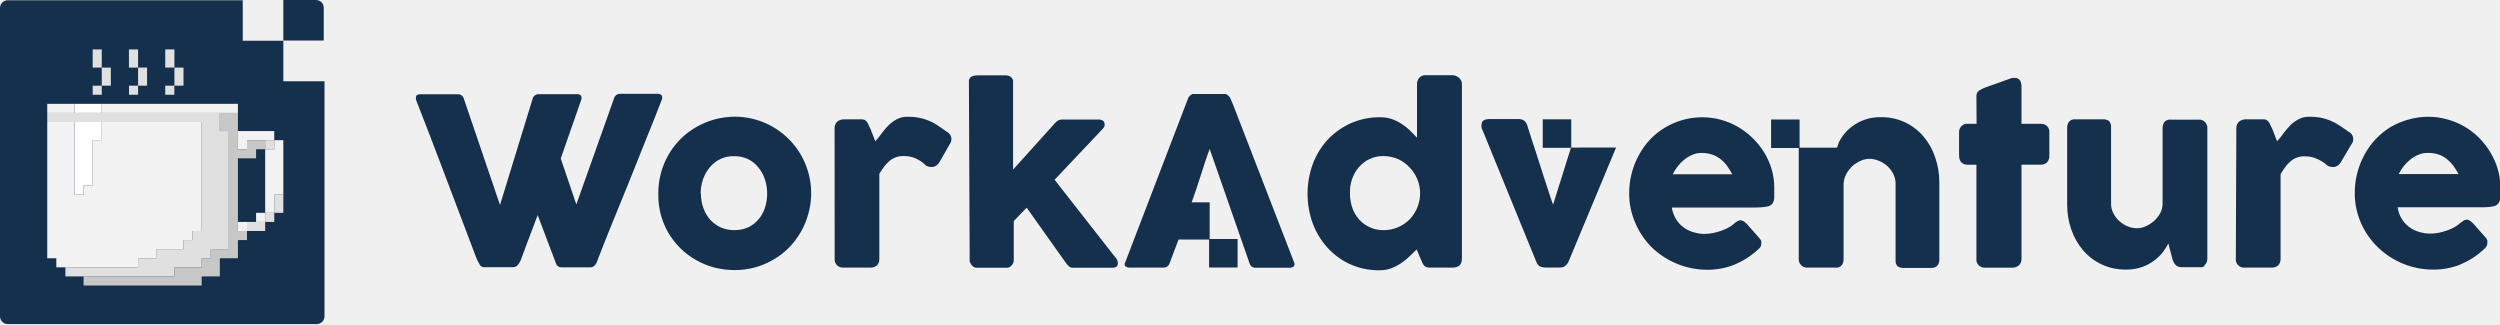
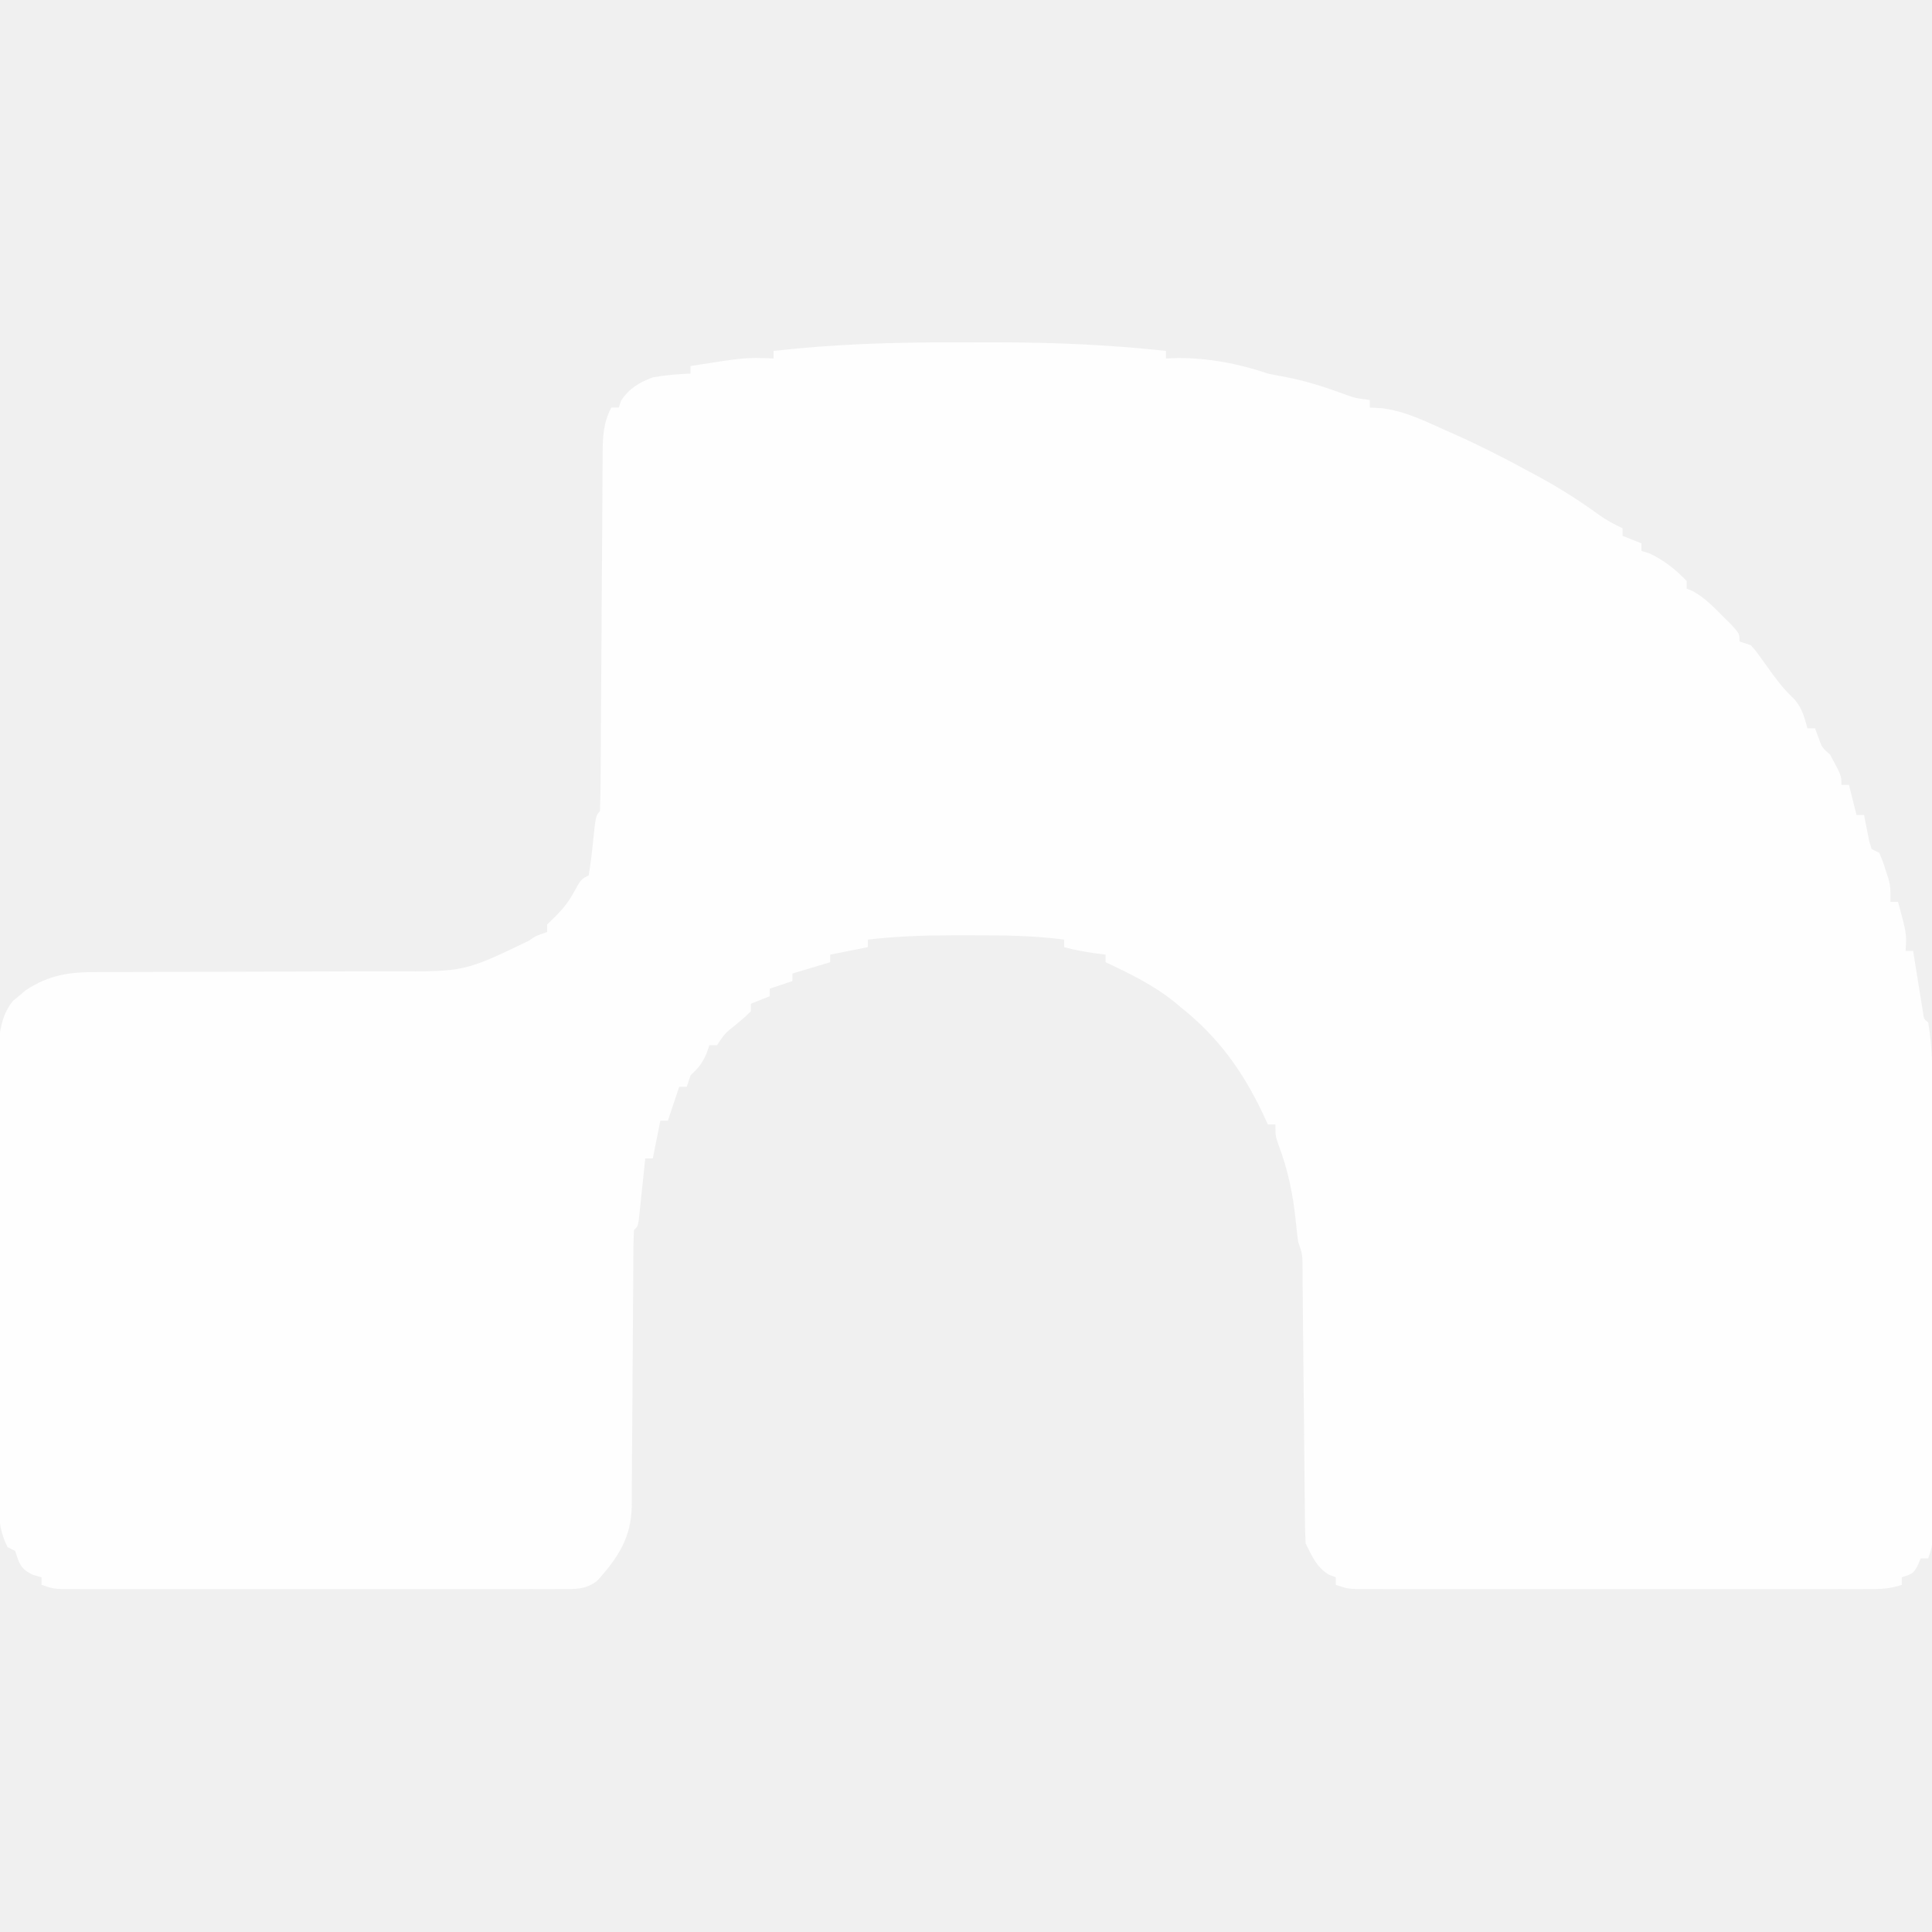
- <svg xmlns="http://www.w3.org/2000/svg" id="Calque_1" data-name="Calque 1" viewBox="0 0 300 38.91">
-   <g id="Calque_2" data-name="Calque 2">
-     <g id="Calque_1-2" data-name="Calque 1-2">
-       <path d="M57.6,32.46c-.09-.16-.19-.32-.27-.49a4.46,4.46,0,0,1-.22-.5c-1.21-3.18-2.4-6.32-3.58-9.45s-2.38-6.26-3.62-9.43v-.13a.2.2,0,0,1,0-.11c0-.26.16-.39.51-.39h4.51a.71.71,0,0,1,.73.53L60,25.25l3.92-12.77a.74.74,0,0,1,.77-.53H69.2a.65.65,0,0,1,.45.11.39.39,0,0,1,.13.32.38.38,0,0,1,0,.15v0l-2.49,7.14,1.87,5.51,4.53-12.74a.74.74,0,0,1,.77-.53h4.41a.65.65,0,0,1,.45.11.37.37,0,0,1,.14.32.38.38,0,0,1,0,.15v0c-.62,1.65-1.29,3.29-1.95,4.92l-2,5c-.66,1.63-1.33,3.26-2,4.91s-1.31,3.24-1.93,4.87a.94.94,0,0,1-.25.34.67.67,0,0,1-.48.2H67.43a.85.85,0,0,1-.47-.12.62.62,0,0,1-.23-.32l-2.21-5.83c-.32.86-.63,1.68-.94,2.49s-.63,1.65-.93,2.49l-.16.42a2.32,2.32,0,0,1-.22.41,1.18,1.18,0,0,1-.28.31.65.65,0,0,1-.38.13H58.18A.59.59,0,0,1,57.6,32.46Z" transform="translate(0 -0.65)" style="fill:#14304c" />
-       <path d="M79,23.87a9.15,9.15,0,0,1,2.68-6.55,8.9,8.9,0,0,1,1.86-1.42,9.41,9.41,0,0,1,4.69-1.25A9.18,9.18,0,0,1,97,26.31a9.21,9.21,0,0,1-2.35,4.08,8.43,8.43,0,0,1-1.87,1.43,9.05,9.05,0,0,1-4.63,1.24,10,10,0,0,1-2.49-.32,9.23,9.23,0,0,1-2.2-.92,8.92,8.92,0,0,1-1.87-1.43,9.65,9.65,0,0,1-1.43-1.87A8.94,8.94,0,0,1,79,23.87Zm5.11,0a5.07,5.07,0,0,0,.29,1.73,4.17,4.17,0,0,0,.81,1.4,3.82,3.82,0,0,0,1.25.93,4.25,4.25,0,0,0,3.33,0A3.78,3.78,0,0,0,91,27a4.13,4.13,0,0,0,.79-1.4,5.58,5.58,0,0,0,0-3.43A4.36,4.36,0,0,0,91,20.74a3.57,3.57,0,0,0-1.24-1,3.77,3.77,0,0,0-1.65-.35,3.63,3.63,0,0,0-2.93,1.33,4.49,4.49,0,0,0-.81,1.43A5.19,5.19,0,0,0,84.08,23.87Z" transform="translate(0 -0.65)" style="fill:#14304c" />
-       <path d="M100.15,16a1,1,0,0,1,.1-.45,1,1,0,0,1,.26-.34,1.29,1.29,0,0,1,.76-.24h2.11a.76.76,0,0,1,.42.09.81.81,0,0,1,.26.26,1.29,1.29,0,0,1,.18.35c.06.13.12.27.19.39l.12.27c0,.15.11.3.18.48s.12.33.19.49l.11.3c.28-.31.55-.62.81-1a9.32,9.32,0,0,1,.82-.95,4.19,4.19,0,0,1,1-.71,2.6,2.6,0,0,1,1.25-.28,6.83,6.83,0,0,1,1.35.11,6,6,0,0,1,2.18.88c.35.23.73.49,1.14.79a1,1,0,0,1,.37,1.54l-1.24,2.17a1.18,1.18,0,0,1-.68.52,1.37,1.37,0,0,1-.89-.13,4.09,4.09,0,0,0-1.24-.87,3.32,3.32,0,0,0-1.42-.29,2.61,2.61,0,0,0-1,.15,2.47,2.47,0,0,0-.75.44,4.46,4.46,0,0,0-.63.67c-.19.26-.39.55-.58.87V31.68a1.11,1.11,0,0,1-.26.8,1.18,1.18,0,0,1-.86.28h-3.15a1,1,0,0,1-1.09-.82.76.76,0,0,1,0-.26Z" transform="translate(0 -0.65)" style="fill:#14304c" />
-       <path d="M116.27,10.75v-.43a.55.55,0,0,1,.14-.33.63.63,0,0,1,.33-.22,2.15,2.15,0,0,1,.62-.08h3.35a1,1,0,0,1,.44.1.7.7,0,0,1,.28.23.64.64,0,0,1,.14.3,1.53,1.53,0,0,1,0,.3V21l5.05-5.6a1.08,1.08,0,0,1,.86-.41h4.3c.52,0,.78.2.78.62a.7.7,0,0,1-.05.25,1.46,1.46,0,0,1-.21.28l-5.75,6.08,7.26,9.28h0a1.08,1.08,0,0,1,.26.37,1,1,0,0,1,.07.35.5.5,0,0,1-.17.44,1,1,0,0,1-.53.12h-4.73a.72.72,0,0,1-.45-.18,3.44,3.44,0,0,1-.46-.55l-4.6-6.48-1.55,1.61v4.53a1.55,1.55,0,0,1,0,.29,1.17,1.17,0,0,1-.14.35,1,1,0,0,1-.29.31.79.79,0,0,1-.47.12h-3.52a.65.65,0,0,1-.43-.13,1.37,1.37,0,0,1-.29-.3,1.87,1.87,0,0,1-.15-.32.53.53,0,0,1,0-.18Z" transform="translate(0 -0.65)" style="fill:#14304c" />
-       <path d="M170,30.58c-.25.26-.53.53-.84.82a7.08,7.08,0,0,1-1,.81,5.7,5.7,0,0,1-1.17.62,3.76,3.76,0,0,1-1.36.25,8.23,8.23,0,0,1-6.27-2.64,9.11,9.11,0,0,1-1.81-2.92,10.45,10.45,0,0,1,0-7.23,8.94,8.94,0,0,1,1.81-2.92,8.48,8.48,0,0,1,6.27-2.65,4.18,4.18,0,0,1,1.4.22,5.31,5.31,0,0,1,1.17.58,6,6,0,0,1,1,.79c.3.29.57.58.84.86V10.74a1.11,1.11,0,0,1,.27-.76,1,1,0,0,1,.82-.31h3.17a1.36,1.36,0,0,1,.39.08,1.17,1.17,0,0,1,.37.22,1.09,1.09,0,0,1,.27.33.86.86,0,0,1,.1.44V31.68c0,.72-.37,1.08-1.13,1.08h-2.75a1.29,1.29,0,0,1-.43-.07.75.75,0,0,1-.26-.21,1.35,1.35,0,0,1-.19-.33,3.63,3.63,0,0,0-.21-.47Zm-8-6.71a5.06,5.06,0,0,0,.28,1.73,4.2,4.2,0,0,0,.82,1.4A3.92,3.92,0,0,0,166,28.27a4.39,4.39,0,0,0,3.07-1.21,4.55,4.55,0,0,0,1.34-3v-.2a4.44,4.44,0,0,0-1.27-3.13,4.27,4.27,0,0,0-1.4-1,4.33,4.33,0,0,0-1.74-.35,3.81,3.81,0,0,0-1.66.35,4.13,4.13,0,0,0-1.29,1,4.31,4.31,0,0,0-.81,1.43A4.68,4.68,0,0,0,162,23.87Z" transform="translate(0 -0.65)" style="fill:#14304c" />
-       <path d="M210.92,30.63a9.48,9.48,0,0,1-2.77,1.77,8.52,8.52,0,0,1-3.27.62,9.61,9.61,0,0,1-6.62-2.64,9.27,9.27,0,0,1-2-2.92,8.8,8.8,0,0,1-.76-3.64,9.5,9.5,0,0,1,1.16-4.55A8.9,8.9,0,0,1,198,17.4,8.45,8.45,0,0,1,199.73,16a9,9,0,0,1,2.13-.94,8.7,8.7,0,0,1,2.43-.34,8.54,8.54,0,0,1,2.25.31,8.43,8.43,0,0,1,2.05.87,9,9,0,0,1,3.12,3.06,8.47,8.47,0,0,1,.89,2,7.61,7.61,0,0,1,.31,2.18v1.19a1.38,1.38,0,0,1-.21.74,1.05,1.05,0,0,1-.65.37,6.67,6.67,0,0,1-1.34.11H200.62a3.57,3.57,0,0,0,.57,1.5,3.45,3.45,0,0,0,1,1,3.79,3.79,0,0,0,1.19.51,4.38,4.38,0,0,0,1.19.16,5.17,5.17,0,0,0,1-.11,6.29,6.29,0,0,0,1-.28,5.15,5.15,0,0,0,.9-.4,2.69,2.69,0,0,0,.67-.49,2.7,2.7,0,0,1,.39-.27.67.67,0,0,1,.34-.09.72.72,0,0,1,.37.13,2.54,2.54,0,0,1,.43.37l1.48,1.68a.83.83,0,0,1,.2.32,1,1,0,0,1,0,.3.78.78,0,0,1-.15.48A2,2,0,0,1,210.92,30.63ZM204.18,19a2.78,2.78,0,0,0-1.06.21,4.13,4.13,0,0,0-1,.59,4.9,4.9,0,0,0-.81.83,5.57,5.57,0,0,0-.58.93h7.14a8,8,0,0,0-.62-1,4,4,0,0,0-.78-.81,3.54,3.54,0,0,0-1-.55A4.22,4.22,0,0,0,204.18,19Z" transform="translate(0 -0.65)" style="fill:#14304c" />
-       <path d="M237.17,12.2a.76.76,0,0,1,.29-.66,3.5,3.5,0,0,1,.82-.41L241.46,10h.25a.76.76,0,0,1,.7.3,1.66,1.66,0,0,1,.17.79v4.42h2.34a1,1,0,0,1,.72.26,1,1,0,0,1,.28.8v2.7a1.15,1.15,0,0,1-.28.87,1,1,0,0,1-.72.27h-2.34V31.69a1,1,0,0,1-.31.8,1.2,1.2,0,0,1-.85.28h-3.17a1,1,0,0,1-1.08-.8,1.41,1.41,0,0,1,0-.29V20.42h-1q-1.08,0-1.08-1.14v-2.7a1,1,0,0,1,.81-1.07h1.29Z" transform="translate(0 -0.65)" style="fill:#14304c" />
-       <path d="M264.64,32.52a.84.84,0,0,1-.39.19,1.74,1.74,0,0,1-.39,0h-2.11a1,1,0,0,1-.44-.1.78.78,0,0,1-.3-.24,1.13,1.13,0,0,1-.21-.35,2.12,2.12,0,0,1-.14-.4l-.46-1.76a6.73,6.73,0,0,1-.62,1,5.19,5.19,0,0,1-1,1,5.56,5.56,0,0,1-1.47.81,5.49,5.49,0,0,1-2,.33,6.64,6.64,0,0,1-5.13-2.3,7.79,7.79,0,0,1-1.42-2.49,8.92,8.92,0,0,1-.5-3V16.05a1.22,1.22,0,0,1,.23-.81.88.88,0,0,1,.73-.27h3.24a1.22,1.22,0,0,1,.83.2,1.08,1.08,0,0,1,.24.79v9.13a2.37,2.37,0,0,0,.27,1.14,3.19,3.19,0,0,0,.72.95,3.35,3.35,0,0,0,1,.63,2.81,2.81,0,0,0,1.15.23,2.47,2.47,0,0,0,1-.23,4,4,0,0,0,1-.63,3.61,3.61,0,0,0,.75-.94,2.38,2.38,0,0,0,.29-1.14V16a1.27,1.27,0,0,1,.09-.47.74.74,0,0,1,.28-.37,1.3,1.3,0,0,1,.34-.15,1.5,1.5,0,0,1,.37,0h3.17a1,1,0,0,1,1.12.84,1,1,0,0,1,0,.24V31.72a1,1,0,0,1-.12.49.93.93,0,0,1-.33.35Z" transform="translate(0 -0.65)" style="fill:#14304c" />
-       <path d="M268.36,16a1,1,0,0,1,.1-.45.89.89,0,0,1,.27-.34,1.26,1.26,0,0,1,.75-.24h2.12a.73.73,0,0,1,.41.09.81.81,0,0,1,.26.26,1.29,1.29,0,0,1,.18.35,2.87,2.87,0,0,0,.2.39,1.45,1.45,0,0,0,.11.27l.18.48c.06.17.12.33.19.49l.12.3c.28-.31.54-.62.8-1a9.32,9.32,0,0,1,.82-.95,4.25,4.25,0,0,1,1-.71,2.57,2.57,0,0,1,1.25-.28,6.83,6.83,0,0,1,1.35.11,5.53,5.53,0,0,1,1.12.33,5.92,5.92,0,0,1,1.06.55c.35.23.74.49,1.15.79a1,1,0,0,1,.53,1.26,1,1,0,0,1-.17.28l-1.28,2.17a1.18,1.18,0,0,1-.68.52,1.37,1.37,0,0,1-.89-.13A4.09,4.09,0,0,0,278,19.7a3.32,3.32,0,0,0-1.42-.29,2.47,2.47,0,0,0-1.71.59,3.94,3.94,0,0,0-.62.67c-.19.26-.39.55-.58.87V31.68a1.12,1.12,0,0,1-.27.8,1.14,1.14,0,0,1-.85.28h-3.15a1,1,0,0,1-1.1-.82,1.13,1.13,0,0,1,0-.26Z" transform="translate(0 -0.65)" style="fill:#14304c" />
-       <path d="M298,30.63a9.67,9.67,0,0,1-2.78,1.77A8.44,8.44,0,0,1,292,33a9.53,9.53,0,0,1-6.62-2.64,9.3,9.3,0,0,1-2.05-2.92,8.86,8.86,0,0,1-.76-3.66,9.5,9.5,0,0,1,1.16-4.55,8.76,8.76,0,0,1,3.11-3.32A9,9,0,0,1,289,15a8.68,8.68,0,0,1,2.42-.34,8.23,8.23,0,0,1,2.26.32,8.54,8.54,0,0,1,3.81,2.21,9.11,9.11,0,0,1,1.35,1.74,8.65,8.65,0,0,1,.89,2,7.66,7.66,0,0,1,.31,2.18v1.19a1.39,1.39,0,0,1-.22.74,1,1,0,0,1-.62.37,6,6,0,0,1-1.33.11H287.72a3.38,3.38,0,0,0,.56,1.5,3.48,3.48,0,0,0,1,1,4,4,0,0,0,1.19.51,4.79,4.79,0,0,0,1.19.15,5.16,5.16,0,0,0,1-.1,7.47,7.47,0,0,0,1-.28,6.18,6.18,0,0,0,.91-.41,3.09,3.09,0,0,0,.66-.48,3.48,3.48,0,0,1,.39-.28A.77.77,0,0,1,296,27a.63.63,0,0,1,.37.12,2.54,2.54,0,0,1,.43.37l1.49,1.68a.94.94,0,0,1,.19.32,1.06,1.06,0,0,1,0,.31.76.76,0,0,1-.15.48A2.45,2.45,0,0,1,298,30.63ZM291.29,19a2.71,2.71,0,0,0-1.06.21,4.27,4.27,0,0,0-1,.59,4.71,4.71,0,0,0-.8.81,4.51,4.51,0,0,0-.58.93h7.17a8,8,0,0,0-.62-1,4.6,4.6,0,0,0-.78-.81,3.29,3.29,0,0,0-1-.54A3.92,3.92,0,0,0,291.29,19Z" transform="translate(0 -0.65)" style="fill:#14304c" />
-       <rect x="145.09" y="28.68" width="3.42" height="3.42" style="fill:#14304c" />
-       <rect x="185.13" y="14.32" width="3.42" height="3.42" style="fill:#14304c" />
-       <rect x="212.53" y="14.34" width="3.42" height="3.42" style="fill:#14304c" />
-       <path d="M220.44,18.37h-4.59V31.68a1,1,0,0,0,.87,1.08,1.13,1.13,0,0,0,.26,0h3.17a1.5,1.5,0,0,0,.37,0,1.19,1.19,0,0,0,.35-.15.8.8,0,0,0,.27-.36,1.36,1.36,0,0,0,.09-.48v-9.1a2.83,2.83,0,0,1,.34-1.17,3.8,3.8,0,0,1,.74-.94,3.85,3.85,0,0,1,1-.63,2.65,2.65,0,0,1,1-.22,2.9,2.9,0,0,1,1.16.24,3.62,3.62,0,0,1,1,.62,3.28,3.28,0,0,1,.78,1.07,2.4,2.4,0,0,1,.22,1v9.16a1.06,1.06,0,0,0,.22.79,1.21,1.21,0,0,0,.82.21h3.24a.92.92,0,0,0,.74-.28,1.2,1.2,0,0,0,.23-.8V22.5a9.22,9.22,0,0,0-.51-3A7.63,7.63,0,0,0,230.8,17a6.56,6.56,0,0,0-5.11-2.29,5.51,5.51,0,0,0-2,.33,5.43,5.43,0,0,0-1.49.82,5.19,5.19,0,0,0-1,1,7.56,7.56,0,0,0-.58.93.61.61,0,0,0,0,.12Z" transform="translate(0 -0.65)" style="fill:#14304c" />
-       <line x1="193.96" y1="17.71" x2="188.52" y2="17.71" style="fill:none" />
-       <path d="M188.52,18.36l-2.15,6.85-.3-.85c-.14-.4-.29-.87-.46-1.4s-.36-1.13-.57-1.76-.41-1.29-.62-1.94-.41-1.28-.62-1.9-.37-1.17-.53-1.67a1,1,0,0,0-1-.75h-3.6c-.44,0-.72.14-.84.41a1.17,1.17,0,0,0,.11,1l6.45,15.8a1,1,0,0,0,.35.44,1.54,1.54,0,0,0,.79.16h1.66a1,1,0,0,0,.63-.18,1.82,1.82,0,0,0,.36-.42l5.75-13.8Z" transform="translate(0 -0.65)" style="fill:#14304c" />
-       <path d="M155.29,32.13l-7.35-19-.35-.8a2.13,2.13,0,0,0-.26-.26.53.53,0,0,0-.4-.14h-3.59a.59.59,0,0,0-.23,0,1.23,1.23,0,0,0-.25.14.77.77,0,0,0-.18.18.4.4,0,0,0-.1.18L135,32.2a.33.33,0,0,0,.06.41.74.74,0,0,0,.45.15h4.12a.72.72,0,0,0,.72-.52l.54-1.43.54-1.42h3.73V24.93H143c.18-.48.36-1,.54-1.54l.54-1.66c.19-.56.36-1.12.54-1.67s.36-1.06.54-1.54l4.79,13.74a.8.8,0,0,0,.27.4.88.88,0,0,0,.5.12h4a.68.68,0,0,0,.53-.17A.41.41,0,0,0,155.29,32.13Z" transform="translate(0 -0.65)" style="fill:#14304c" />
-       <path d="M34,.65h3.92a.93.93,0,0,1,.93.93V5.51H34V.65Z" transform="translate(0 -0.65)" style="fill:#14304c" />
-       <path d="M34,10.4V5.54H29.13V.68H.93A.93.93,0,0,0,0,1.61v37a.93.93,0,0,0,.93.93H38a.93.93,0,0,0,.94-.93V10.4Z" transform="translate(0 -0.65)" style="fill:#14304c" />
-       <polygon points="32.91 16.82 32.91 17.91 31.82 17.91 31.82 19 31.82 20.09 31.82 21.18 31.82 22.27 31.82 23.36 31.82 24.45 31.82 25.54 32.91 25.54 32.91 24.45 32.91 23.36 34 23.36 34 22.27 34 21.18 34 20.09 34 19 34 17.91 34 16.82 32.91 16.82" style="fill:#f2f2f2" />
-       <polygon points="31.82 15.73 30.73 15.73 29.64 15.73 28.55 15.73 28.55 16.82 28.55 17.91 29.64 17.91 29.64 16.82 30.73 16.82 31.82 16.82 32.91 16.82 32.91 15.73 31.82 15.73" style="fill:#f2f2f2" />
-       <rect x="30.73" y="25.54" width="1.09" height="1.09" style="fill:#f2f2f2" />
-       <rect x="28.55" y="26.63" width="1.09" height="1.09" style="fill:#f2f2f2" />
-       <polygon points="20.93 8.11 20.93 9.19 20.93 10.28 22.02 10.28 22.02 9.19 22.02 8.11 20.93 8.11" style="fill:#e0e0e0" />
-       <rect x="19.83" y="10.28" width="1.09" height="1.09" style="fill:#e0e0e0" />
-       <polygon points="20.93 5.93 19.83 5.93 19.83 7.02 19.83 8.11 20.93 8.11 20.93 7.02 20.93 5.93" style="fill:#e0e0e0" />
-       <polygon points="16.57 9.19 16.57 10.28 17.65 10.28 17.65 9.19 17.65 8.11 16.57 8.11 16.57 9.19" style="fill:#e0e0e0" />
-       <rect x="15.48" y="10.28" width="1.09" height="1.09" style="fill:#e0e0e0" />
-       <polygon points="16.57 5.93 15.47 5.93 15.47 7.02 15.47 8.11 16.57 8.11 16.57 7.02 16.57 5.93" style="fill:#e0e0e0" />
-       <polygon points="12.21 9.19 12.21 10.28 13.3 10.28 13.3 9.19 13.3 8.11 12.21 8.11 12.21 9.19" style="fill:#e0e0e0" />
-       <rect x="11.12" y="10.28" width="1.09" height="1.09" style="fill:#e0e0e0" />
-       <polygon points="12.21 5.93 11.12 5.93 11.12 7.02 11.12 8.11 12.21 8.11 12.21 7.02 12.21 5.93" style="fill:#e0e0e0" />
-       <polygon points="30.73 16.82 29.64 16.82 29.64 17.91 28.55 17.91 28.55 16.82 28.55 15.73 28.55 14.64 28.55 13.55 27.46 13.55 26.38 13.55 26.38 14.64 26.38 15.73 27.46 15.73 27.46 16.82 27.46 17.91 27.46 19 27.46 20.09 27.46 21.18 27.46 22.27 27.46 23.36 27.46 24.45 27.46 25.54 27.46 26.63 27.46 27.72 27.46 28.81 27.46 29.9 26.38 29.9 25.29 29.9 25.29 30.99 24.2 30.99 24.2 32.08 23.11 32.08 22.02 32.08 20.93 32.08 20.93 33.17 19.83 33.17 18.74 33.17 17.65 33.17 16.57 33.17 15.47 33.17 14.39 33.17 13.3 33.17 12.21 33.17 11.12 33.17 10.03 33.17 10.03 34.26 11.12 34.26 12.21 34.26 13.3 34.26 14.39 34.26 15.47 34.26 16.57 34.26 17.65 34.26 18.74 34.26 19.83 34.26 20.93 34.26 22.02 34.26 23.11 34.26 24.2 34.26 24.2 33.17 25.29 33.17 26.38 33.17 26.38 32.08 26.38 30.99 27.46 30.99 28.55 30.99 28.55 29.9 28.55 28.81 29.64 28.81 29.64 27.72 28.55 27.72 28.55 26.63 28.55 25.54 28.55 24.45 28.55 23.36 28.55 22.27 28.55 21.18 28.55 20.09 28.55 19 29.64 19 30.73 19 30.73 17.91 31.82 17.91 31.82 16.82 30.73 16.82" style="fill:#c7c7c7" />
-       <polygon points="11.12 12.46 10.03 12.46 8.94 12.46 8.94 13.55 10.03 13.55 11.12 13.55 12.21 13.55 12.21 12.46 11.12 12.46" style="fill:#fff" />
-       <polygon points="10.03 14.64 8.94 14.64 8.94 15.73 8.94 16.82 8.94 17.91 8.94 19 8.94 20.09 8.94 21.18 8.94 22.27 8.94 23.36 10.03 23.36 10.03 22.27 11.12 22.27 11.12 21.18 11.12 20.09 11.12 19 11.12 17.91 11.12 16.82 12.21 16.82 12.21 15.73 12.21 14.64 11.12 14.64 10.03 14.64" style="fill:#fff" />
-       <polygon points="32.91 23.36 32.91 24.45 32.91 25.54 34 25.54 34 24.45 34 23.36 32.91 23.36" style="fill:#e0e0e0" />
-       <rect x="31.82" y="25.54" width="1.09" height="1.09" style="fill:#e0e0e0" />
-       <rect x="31.82" y="16.82" width="1.09" height="1.09" style="fill:#e0e0e0" />
-       <polygon points="29.64 26.63 29.64 27.72 30.73 27.72 31.82 27.72 31.82 26.63 30.73 26.63 29.64 26.63" style="fill:#e0e0e0" />
-       <polygon points="26.38 14.64 26.38 13.55 25.29 13.55 24.2 13.55 23.11 13.55 22.02 13.55 20.93 13.55 19.83 13.55 18.74 13.55 17.65 13.55 16.57 13.55 15.47 13.55 14.39 13.55 13.3 13.55 12.21 13.55 11.12 13.55 10.03 13.55 8.94 13.55 7.85 13.55 6.76 13.55 5.67 13.55 5.67 14.64 6.76 14.64 7.85 14.64 8.94 14.64 10.03 14.64 11.12 14.64 12.21 14.64 13.3 14.64 14.39 14.64 15.47 14.64 16.57 14.64 17.65 14.64 18.74 14.64 19.83 14.64 20.93 14.64 22.02 14.64 23.11 14.64 24.2 14.64 24.2 15.73 24.2 16.82 24.2 17.91 24.2 19 24.2 20.09 24.2 21.18 24.2 22.27 24.2 23.36 24.2 24.45 24.2 25.54 24.2 26.63 24.2 27.72 23.11 27.72 23.11 28.81 22.02 28.81 22.02 29.9 20.93 29.9 19.83 29.9 18.74 29.9 18.74 30.99 17.65 30.99 16.57 30.99 16.57 32.08 15.47 32.08 14.39 32.08 13.3 32.08 12.21 32.08 11.12 32.08 10.03 32.08 8.94 32.08 7.85 32.08 7.85 33.17 8.94 33.17 10.03 33.17 11.12 33.17 12.21 33.17 13.3 33.17 14.39 33.17 15.47 33.17 16.57 33.17 17.65 33.17 18.74 33.17 19.83 33.17 20.93 33.17 20.93 32.08 22.02 32.08 23.11 32.08 24.2 32.08 24.2 30.99 25.29 30.99 25.29 29.9 26.38 29.9 27.46 29.9 27.46 28.81 27.46 27.72 27.46 26.63 27.46 25.54 27.46 24.45 27.46 23.36 27.46 22.27 27.46 21.18 27.46 20.09 27.46 19 27.46 17.91 27.46 16.82 27.46 15.73 26.38 15.73 26.38 14.64" style="fill:#e0e0e0" />
-       <polygon points="27.46 12.46 26.38 12.46 25.29 12.46 24.2 12.46 23.11 12.46 22.02 12.46 20.93 12.46 19.83 12.46 18.74 12.46 17.65 12.46 16.57 12.46 15.47 12.46 14.39 12.46 13.3 12.46 12.21 12.46 12.21 13.55 13.3 13.55 14.39 13.55 15.47 13.55 16.57 13.55 17.65 13.55 18.74 13.55 19.83 13.55 20.93 13.55 22.02 13.55 23.11 13.55 24.2 13.55 25.29 13.55 26.38 13.55 27.46 13.55 28.55 13.55 28.55 12.46 27.46 12.46" style="fill:#f2f2f2" />
-       <polygon points="22.02 14.64 20.93 14.64 19.83 14.64 18.74 14.64 17.65 14.64 16.57 14.64 15.47 14.64 14.39 14.64 13.3 14.64 12.21 14.64 12.21 15.73 12.21 16.82 11.12 16.82 11.12 17.91 11.12 19 11.12 20.09 11.12 21.18 11.12 22.27 10.03 22.27 10.03 23.36 8.94 23.36 8.94 22.27 8.94 21.18 8.94 20.09 8.94 19 8.94 17.91 8.94 16.82 8.94 15.73 8.94 14.64 7.85 14.64 6.76 14.64 5.67 14.64 5.67 15.73 5.67 16.82 5.67 17.91 5.67 19 5.67 20.09 5.67 21.18 5.67 22.27 5.67 23.36 5.67 24.45 5.67 25.54 5.67 26.63 5.67 27.72 5.67 28.81 5.67 29.9 5.67 30.99 6.76 30.99 6.76 32.08 7.85 32.08 8.94 32.08 10.03 32.08 11.12 32.08 12.21 32.08 13.3 32.08 14.39 32.08 15.47 32.08 16.57 32.08 16.57 30.99 17.65 30.99 18.74 30.99 18.74 29.9 19.83 29.9 20.93 29.9 22.02 29.9 22.02 28.81 23.11 28.81 23.11 27.72 24.2 27.72 24.2 26.63 24.2 25.54 24.2 24.45 24.2 23.36 24.2 22.27 24.2 21.18 24.2 20.09 24.2 19 24.2 17.91 24.2 16.82 24.2 15.73 24.2 14.64 23.11 14.64 22.02 14.64" style="fill:#f2f2f2" />
-       <polygon points="7.85 13.55 8.94 13.55 8.94 12.46 7.85 12.46 6.76 12.46 5.67 12.46 5.67 13.55 6.76 13.55 7.85 13.55" style="fill:#f2f2f2" />
-     </g>
-   </g>
+ <svg xmlns="http://www.w3.org/2000/svg" version="1.1" width="512" height="512">
+   <path d="M0 0 C3.826 0.011 7.651 0 11.476 -0.013 C26.551 -0.02 41.409 0.621 56.396 2.261 C56.396 2.921 56.396 3.581 56.396 4.261 C57.448 4.219 58.5 4.178 59.584 4.136 C67.754 4.136 75.689 5.636 83.396 8.261 C84.994 8.604 86.599 8.918 88.209 9.198 C93.113 10.135 97.702 11.582 102.396 13.261 C106.318 14.736 106.318 14.736 110.396 15.261 C110.396 15.921 110.396 16.581 110.396 17.261 C111.469 17.323 112.541 17.384 113.646 17.448 C119.656 18.201 124.924 20.784 130.396 23.261 C131.204 23.617 132.012 23.974 132.845 24.341 C139.546 27.328 146.023 30.615 152.459 34.136 C153.833 34.872 153.833 34.872 155.234 35.624 C160.827 38.672 166.056 41.995 171.203 45.75 C173.211 47.133 175.188 48.234 177.396 49.261 C177.396 49.921 177.396 50.581 177.396 51.261 C179.046 51.921 180.696 52.581 182.396 53.261 C182.396 53.921 182.396 54.581 182.396 55.261 C183.077 55.467 183.757 55.673 184.459 55.886 C188.313 57.69 191.474 60.162 194.396 63.261 C194.396 63.921 194.396 64.581 194.396 65.261 C194.948 65.488 195.5 65.714 196.068 65.948 C199.083 67.648 201.209 69.809 203.646 72.261 C204.984 73.591 204.984 73.591 206.349 74.948 C208.396 77.261 208.396 77.261 208.396 79.261 C209.386 79.591 210.376 79.921 211.396 80.261 C212.861 81.933 212.861 81.933 214.334 84.011 C214.855 84.731 215.375 85.452 215.912 86.194 C216.402 86.876 216.892 87.558 217.396 88.261 C220.012 91.665 220.012 91.665 223.021 94.698 C225 96.946 225.575 99.419 226.396 102.261 C227.056 102.261 227.716 102.261 228.396 102.261 C228.829 103.436 228.829 103.436 229.271 104.636 C230.245 107.357 230.245 107.357 232.396 109.261 C235.396 114.799 235.396 114.799 235.396 117.261 C236.056 117.261 236.716 117.261 237.396 117.261 C238.056 119.901 238.716 122.541 239.396 125.261 C240.056 125.261 240.716 125.261 241.396 125.261 C241.517 125.899 241.639 126.537 241.763 127.194 C241.931 128.021 242.099 128.847 242.271 129.698 C242.515 130.934 242.515 130.934 242.763 132.194 C242.972 132.876 243.181 133.558 243.396 134.261 C244.056 134.591 244.716 134.921 245.396 135.261 C246.248 137.187 246.248 137.187 247.021 139.573 C247.282 140.353 247.542 141.133 247.81 141.937 C248.396 144.261 248.396 144.261 248.396 148.261 C249.056 148.261 249.716 148.261 250.396 148.261 C252.682 156.689 252.682 156.689 252.396 161.261 C253.056 161.261 253.716 161.261 254.396 161.261 C254.601 162.549 254.806 163.836 255.017 165.163 C255.289 166.842 255.561 168.52 255.834 170.198 C256.036 171.473 256.036 171.473 256.242 172.774 C256.44 173.988 256.44 173.988 256.642 175.226 C256.763 175.974 256.883 176.723 257.007 177.495 C257.234 179.278 257.234 179.278 258.396 180.261 C259.58 187.213 259.538 194.109 259.526 201.147 C259.527 202.421 259.529 203.695 259.531 205.008 C259.535 208.48 259.534 211.953 259.531 215.426 C259.528 219.067 259.53 222.707 259.532 226.348 C259.534 232.455 259.531 238.562 259.527 244.669 C259.521 251.73 259.523 258.79 259.528 265.851 C259.533 271.921 259.534 277.991 259.531 284.061 C259.529 287.683 259.529 291.305 259.533 294.927 C259.536 298.959 259.531 302.99 259.526 307.022 C259.528 308.223 259.53 309.425 259.532 310.663 C259.529 311.758 259.526 312.853 259.523 313.981 C259.523 314.933 259.522 315.886 259.522 316.868 C259.396 319.261 259.396 319.261 258.396 322.261 C257.736 322.261 257.076 322.261 256.396 322.261 C256.128 322.9 255.86 323.539 255.584 324.198 C254.396 326.261 254.396 326.261 251.396 327.261 C251.396 327.921 251.396 328.581 251.396 329.261 C248.206 330.324 245.942 330.387 242.589 330.388 C241.377 330.391 240.166 330.393 238.918 330.396 C237.573 330.394 236.229 330.392 234.885 330.39 C233.47 330.391 232.056 330.393 230.642 330.395 C226.799 330.4 222.956 330.398 219.113 330.395 C215.095 330.393 211.076 330.395 207.058 330.396 C200.309 330.398 193.56 330.396 186.811 330.391 C179.005 330.386 171.198 330.387 163.392 330.393 C156.694 330.397 149.995 330.398 143.297 330.396 C139.295 330.394 135.292 330.394 131.29 330.397 C127.527 330.4 123.765 330.398 120.002 330.392 C118.62 330.391 117.238 330.391 115.856 330.393 C113.972 330.396 112.088 330.392 110.204 330.388 C108.621 330.387 108.621 330.387 107.006 330.387 C104.396 330.261 104.396 330.261 101.396 329.261 C101.396 328.601 101.396 327.941 101.396 327.261 C100.798 327.034 100.2 326.807 99.584 326.573 C96.268 324.584 95.083 321.633 93.396 318.261 C93.279 315.8 93.221 313.367 93.207 310.905 C93.198 310.147 93.19 309.39 93.182 308.609 C93.164 306.961 93.149 305.313 93.136 303.665 C93.115 301.06 93.088 298.455 93.059 295.85 C92.989 289.38 92.93 282.91 92.87 276.439 C92.819 270.974 92.764 265.508 92.704 260.043 C92.678 257.471 92.657 254.9 92.636 252.328 C92.62 250.758 92.603 249.187 92.586 247.616 C92.582 246.897 92.577 246.178 92.573 245.437 C92.576 241.724 92.576 241.724 91.396 238.261 C91.185 236.51 90.978 234.758 90.8 233.004 C90.067 225.825 88.768 219.409 86.201 212.616 C85.396 210.261 85.396 210.261 85.396 207.261 C84.736 207.261 84.076 207.261 83.396 207.261 C82.984 206.366 82.571 205.472 82.146 204.55 C76.776 193.189 70.305 184.16 60.396 176.261 C59.783 175.749 59.169 175.237 58.537 174.71 C52.981 170.268 46.813 167.276 40.396 164.261 C40.396 163.601 40.396 162.941 40.396 162.261 C39.324 162.116 38.251 161.972 37.146 161.823 C34.48 161.423 31.982 160.985 29.396 160.261 C29.396 159.601 29.396 158.941 29.396 158.261 C21.596 157.244 13.861 157.106 6.001 157.13 C3.966 157.136 1.93 157.13 -0.106 157.124 C-7.663 157.131 -15.095 157.395 -22.604 158.261 C-22.604 158.921 -22.604 159.581 -22.604 160.261 C-25.904 160.921 -29.204 161.581 -32.604 162.261 C-32.604 162.921 -32.604 163.581 -32.604 164.261 C-35.904 165.251 -39.204 166.241 -42.604 167.261 C-42.604 167.921 -42.604 168.581 -42.604 169.261 C-45.574 170.251 -45.574 170.251 -48.604 171.261 C-48.604 171.921 -48.604 172.581 -48.604 173.261 C-51.079 174.251 -51.079 174.251 -53.604 175.261 C-53.604 175.921 -53.604 176.581 -53.604 177.261 C-55.319 178.917 -55.319 178.917 -57.541 180.761 C-60.524 183.15 -60.524 183.15 -62.604 186.261 C-63.264 186.261 -63.924 186.261 -64.604 186.261 C-64.872 187.024 -65.14 187.787 -65.416 188.573 C-66.57 191.184 -67.59 192.335 -69.604 194.261 C-69.934 195.251 -70.264 196.241 -70.604 197.261 C-71.264 197.261 -71.924 197.261 -72.604 197.261 C-72.913 198.189 -73.223 199.117 -73.541 200.073 C-74.229 202.136 -74.916 204.198 -75.604 206.261 C-76.264 206.261 -76.924 206.261 -77.604 206.261 C-78.264 209.561 -78.924 212.861 -79.604 216.261 C-80.264 216.261 -80.924 216.261 -81.604 216.261 C-81.737 217.549 -81.869 218.836 -82.006 220.163 C-82.184 221.841 -82.363 223.52 -82.541 225.198 C-82.672 226.473 -82.672 226.473 -82.805 227.774 C-82.892 228.583 -82.979 229.392 -83.069 230.226 C-83.186 231.349 -83.186 231.349 -83.307 232.495 C-83.604 234.261 -83.604 234.261 -84.604 235.261 C-84.713 237.688 -84.758 240.087 -84.761 242.515 C-84.767 243.275 -84.772 244.034 -84.777 244.816 C-84.788 246.472 -84.796 248.127 -84.803 249.783 C-84.815 252.406 -84.834 255.029 -84.856 257.653 C-84.918 265.113 -84.972 272.574 -85.005 280.035 C-85.026 284.595 -85.061 289.154 -85.106 293.713 C-85.12 295.449 -85.129 297.185 -85.132 298.921 C-85.137 301.357 -85.16 303.793 -85.187 306.23 C-85.183 307.298 -85.183 307.298 -85.178 308.387 C-85.315 316.675 -88.758 321.954 -94.166 328.011 C-97.193 330.643 -100.456 330.386 -104.259 330.388 C-106.026 330.392 -106.026 330.392 -107.828 330.396 C-109.769 330.393 -109.769 330.393 -111.748 330.39 C-113.123 330.391 -114.498 330.393 -115.873 330.395 C-119.608 330.4 -123.344 330.398 -127.079 330.395 C-130.986 330.393 -134.892 330.395 -138.798 330.396 C-145.359 330.398 -151.919 330.396 -158.48 330.391 C-166.068 330.386 -173.657 330.387 -181.245 330.393 C-187.756 330.397 -194.268 330.398 -200.779 330.396 C-204.67 330.394 -208.56 330.394 -212.451 330.397 C-216.108 330.4 -219.766 330.398 -223.423 330.392 C-225.408 330.39 -227.394 330.393 -229.379 330.396 C-230.557 330.393 -231.735 330.391 -232.948 330.388 C-233.974 330.387 -235 330.387 -236.057 330.387 C-238.604 330.261 -238.604 330.261 -241.604 329.261 C-241.604 328.601 -241.604 327.941 -241.604 327.261 C-242.779 326.92 -242.779 326.92 -243.979 326.573 C-247.26 324.932 -247.477 323.64 -248.604 320.261 C-249.264 319.931 -249.924 319.601 -250.604 319.261 C-252.412 315.651 -252.855 312.696 -252.858 308.689 C-252.863 307.58 -252.869 306.471 -252.875 305.328 C-252.871 304.122 -252.867 302.915 -252.863 301.671 C-252.866 300.393 -252.87 299.114 -252.873 297.797 C-252.882 294.297 -252.879 290.797 -252.872 287.297 C-252.867 283.629 -252.872 279.962 -252.875 276.295 C-252.879 270.135 -252.874 263.976 -252.865 257.817 C-252.854 250.703 -252.857 243.59 -252.868 236.476 C-252.877 230.362 -252.879 224.248 -252.873 218.134 C-252.87 214.486 -252.87 210.837 -252.876 207.188 C-252.883 203.119 -252.874 199.049 -252.863 194.98 C-252.869 193.172 -252.869 193.172 -252.875 191.329 C-252.869 190.217 -252.864 189.105 -252.858 187.96 C-252.857 186.998 -252.856 186.037 -252.855 185.047 C-252.499 181.106 -251.672 177.554 -249.123 174.468 C-248.56 174.008 -247.997 173.547 -247.416 173.073 C-246.591 172.371 -246.591 172.371 -245.748 171.655 C-239.259 167.435 -233.946 166.826 -226.361 166.876 C-225.355 166.871 -224.349 166.865 -223.313 166.86 C-221.137 166.85 -218.961 166.847 -216.785 166.85 C-213.332 166.855 -209.88 166.84 -206.427 166.822 C-199.09 166.785 -191.753 166.771 -184.416 166.761 C-175.927 166.749 -167.438 166.727 -158.949 166.681 C-155.563 166.667 -152.178 166.671 -148.793 166.676 C-129.507 166.765 -129.507 166.765 -112.444 158.565 C-110.604 157.261 -110.604 157.261 -107.604 156.261 C-107.604 155.601 -107.604 154.941 -107.604 154.261 C-106.861 153.539 -106.119 152.817 -105.354 152.073 C-103.117 149.786 -101.896 148.23 -100.416 145.511 C-98.604 142.261 -98.604 142.261 -96.604 141.261 C-96.154 138.577 -95.808 135.963 -95.541 133.261 C-94.722 125.379 -94.722 125.379 -93.604 124.261 C-93.489 121.122 -93.439 118.003 -93.43 114.863 C-93.42 113.383 -93.42 113.383 -93.41 111.872 C-93.396 109.721 -93.384 107.569 -93.374 105.418 C-93.358 102.014 -93.334 98.61 -93.309 95.206 C-93.238 85.525 -93.178 75.843 -93.127 66.162 C-93.095 60.248 -93.054 54.333 -93.007 48.419 C-92.991 46.162 -92.978 43.905 -92.97 41.649 C-92.958 38.491 -92.934 35.333 -92.907 32.176 C-92.906 31.242 -92.906 30.307 -92.905 29.345 C-92.855 24.882 -92.718 21.313 -90.604 17.261 C-89.944 17.261 -89.284 17.261 -88.604 17.261 C-88.418 16.683 -88.233 16.106 -88.041 15.511 C-85.932 12.209 -83.187 10.62 -79.604 9.261 C-76.274 8.674 -72.98 8.397 -69.604 8.261 C-69.604 7.601 -69.604 6.941 -69.604 6.261 C-55.007 3.965 -55.007 3.965 -47.604 4.261 C-47.604 3.601 -47.604 2.941 -47.604 2.261 C-31.712 0.457 -15.988 -0.053 0 0 Z " fill="#FEFEFE" transform="translate(252.6038,90.73926)" />
+   <path d="" fill="#FFFFFF" transform="translate(0,0)" />
+   <path d="" fill="#FFFFFF" transform="translate(0,0)" />
+   <path d="" fill="#FFFFFF" transform="translate(0,0)" />
+   <path d="" fill="#FFFFFF" transform="translate(0,0)" />
</svg>
